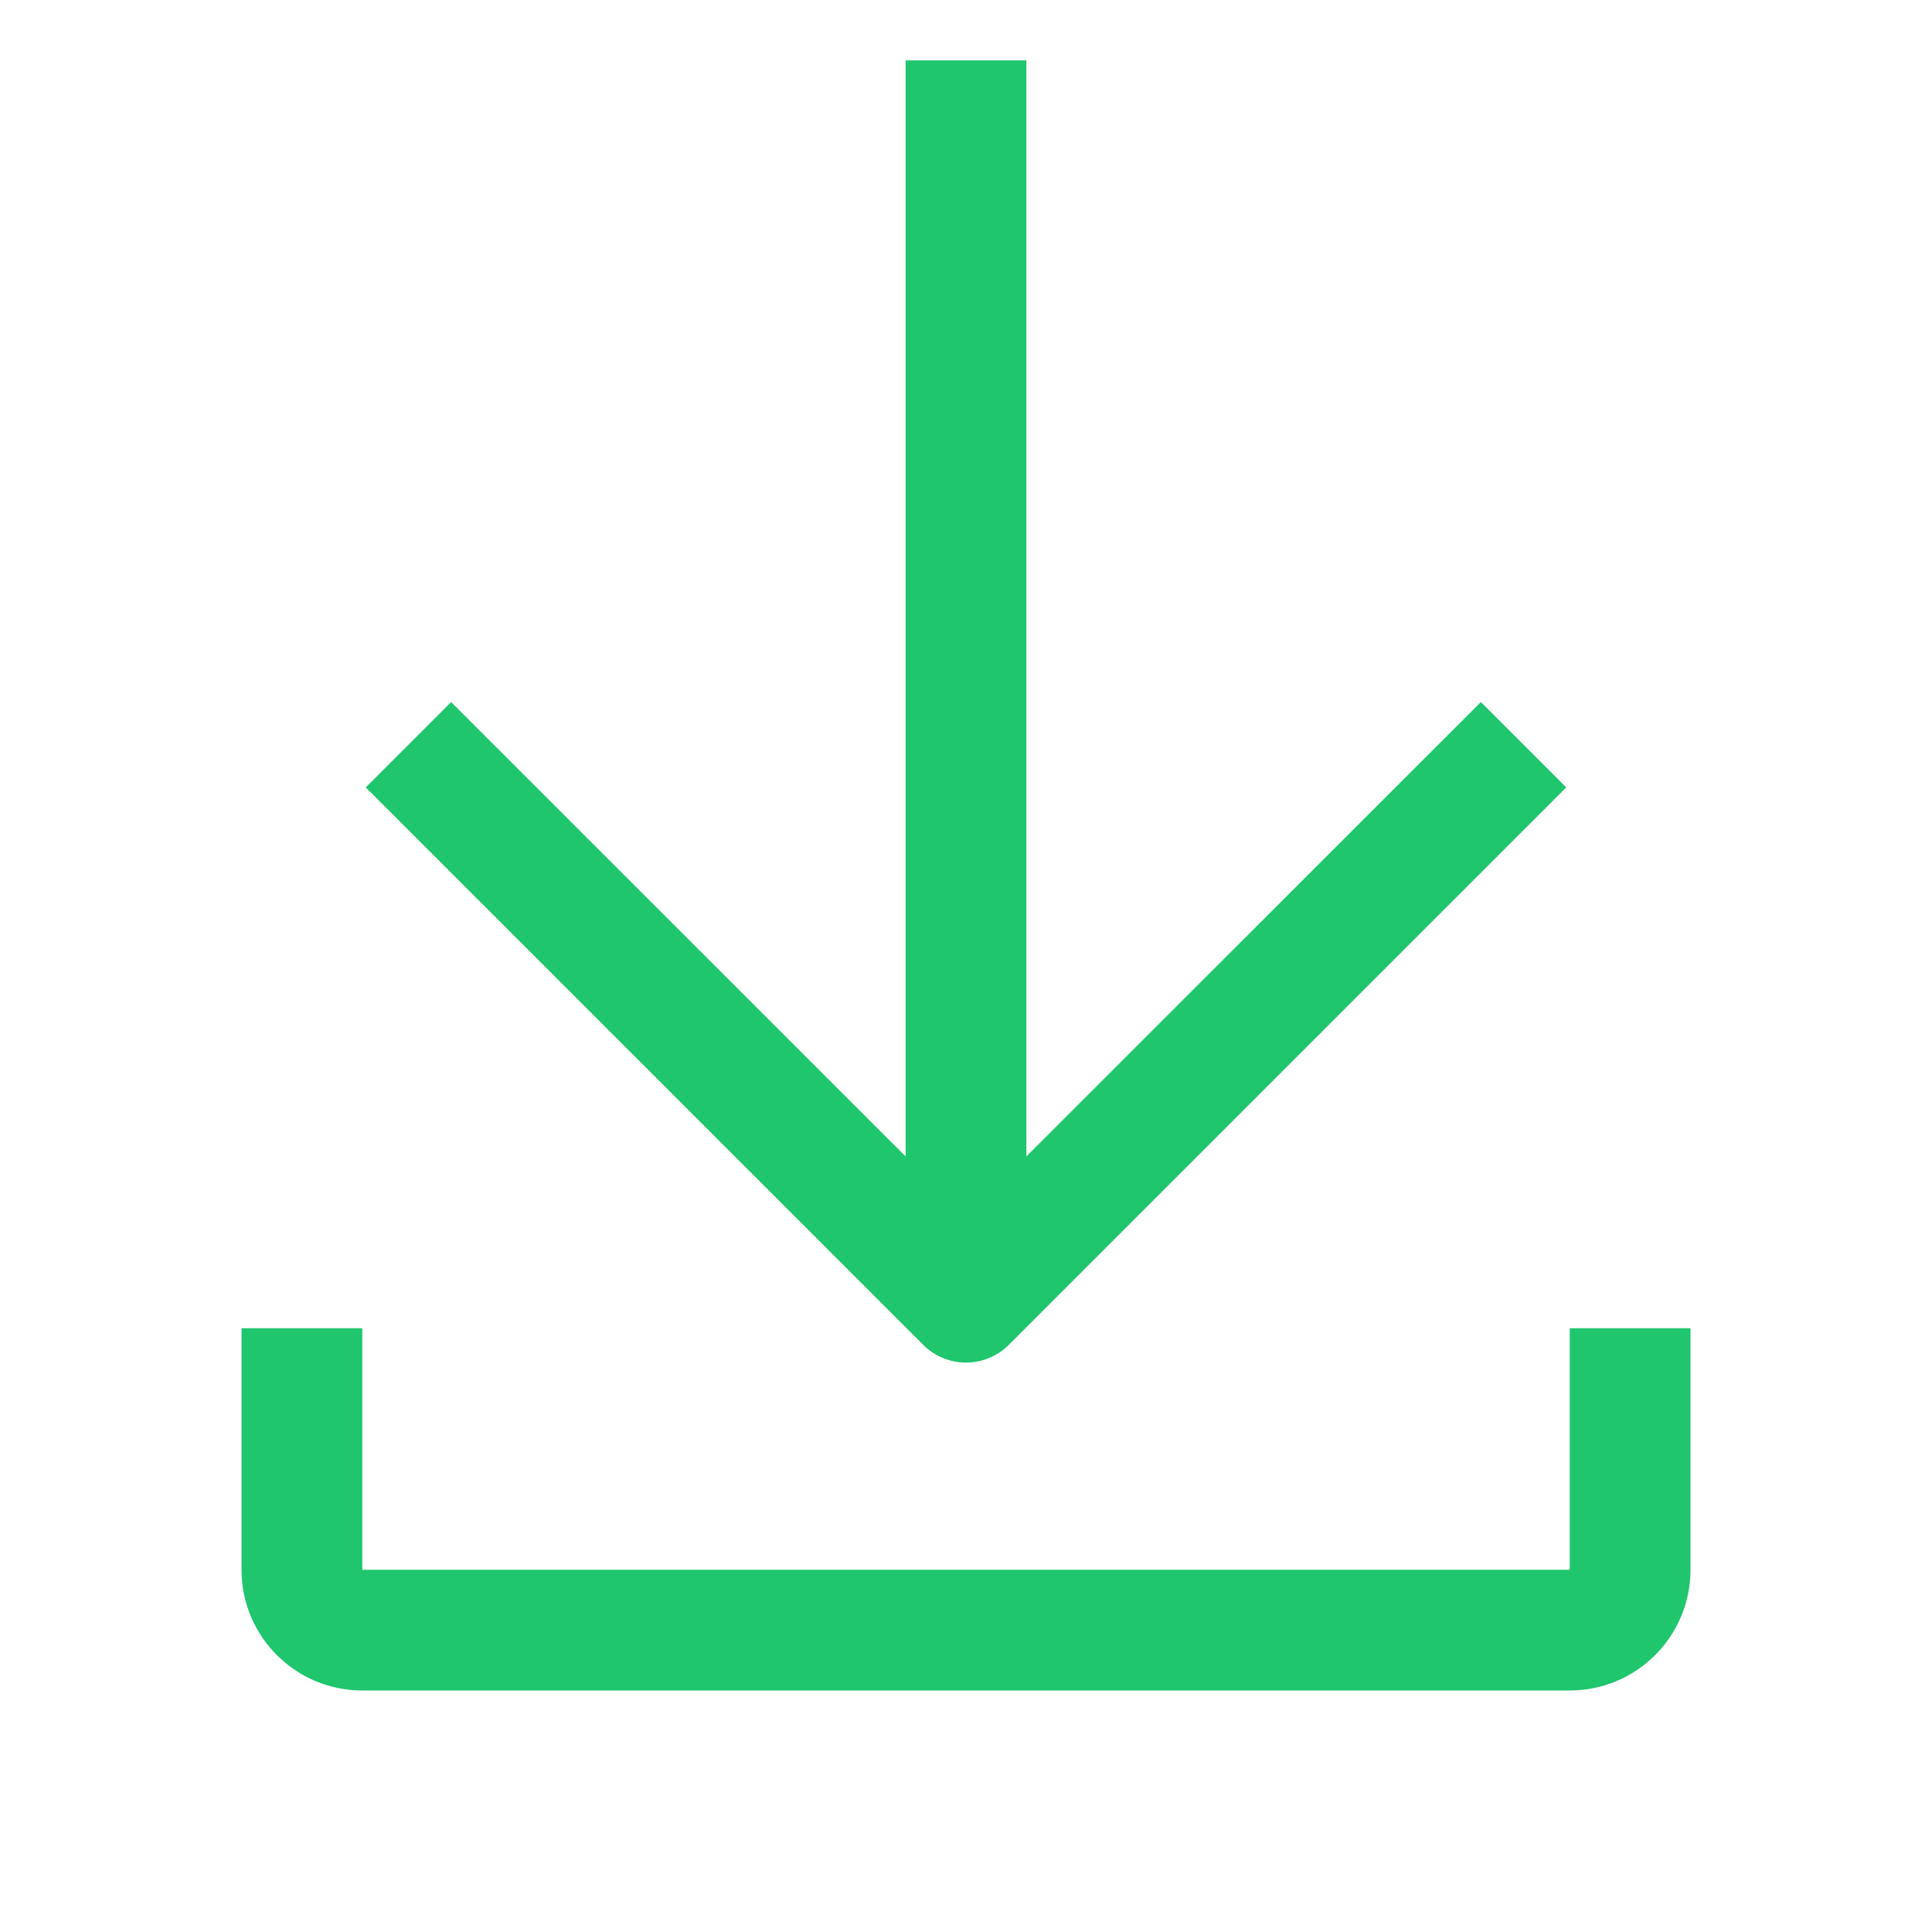
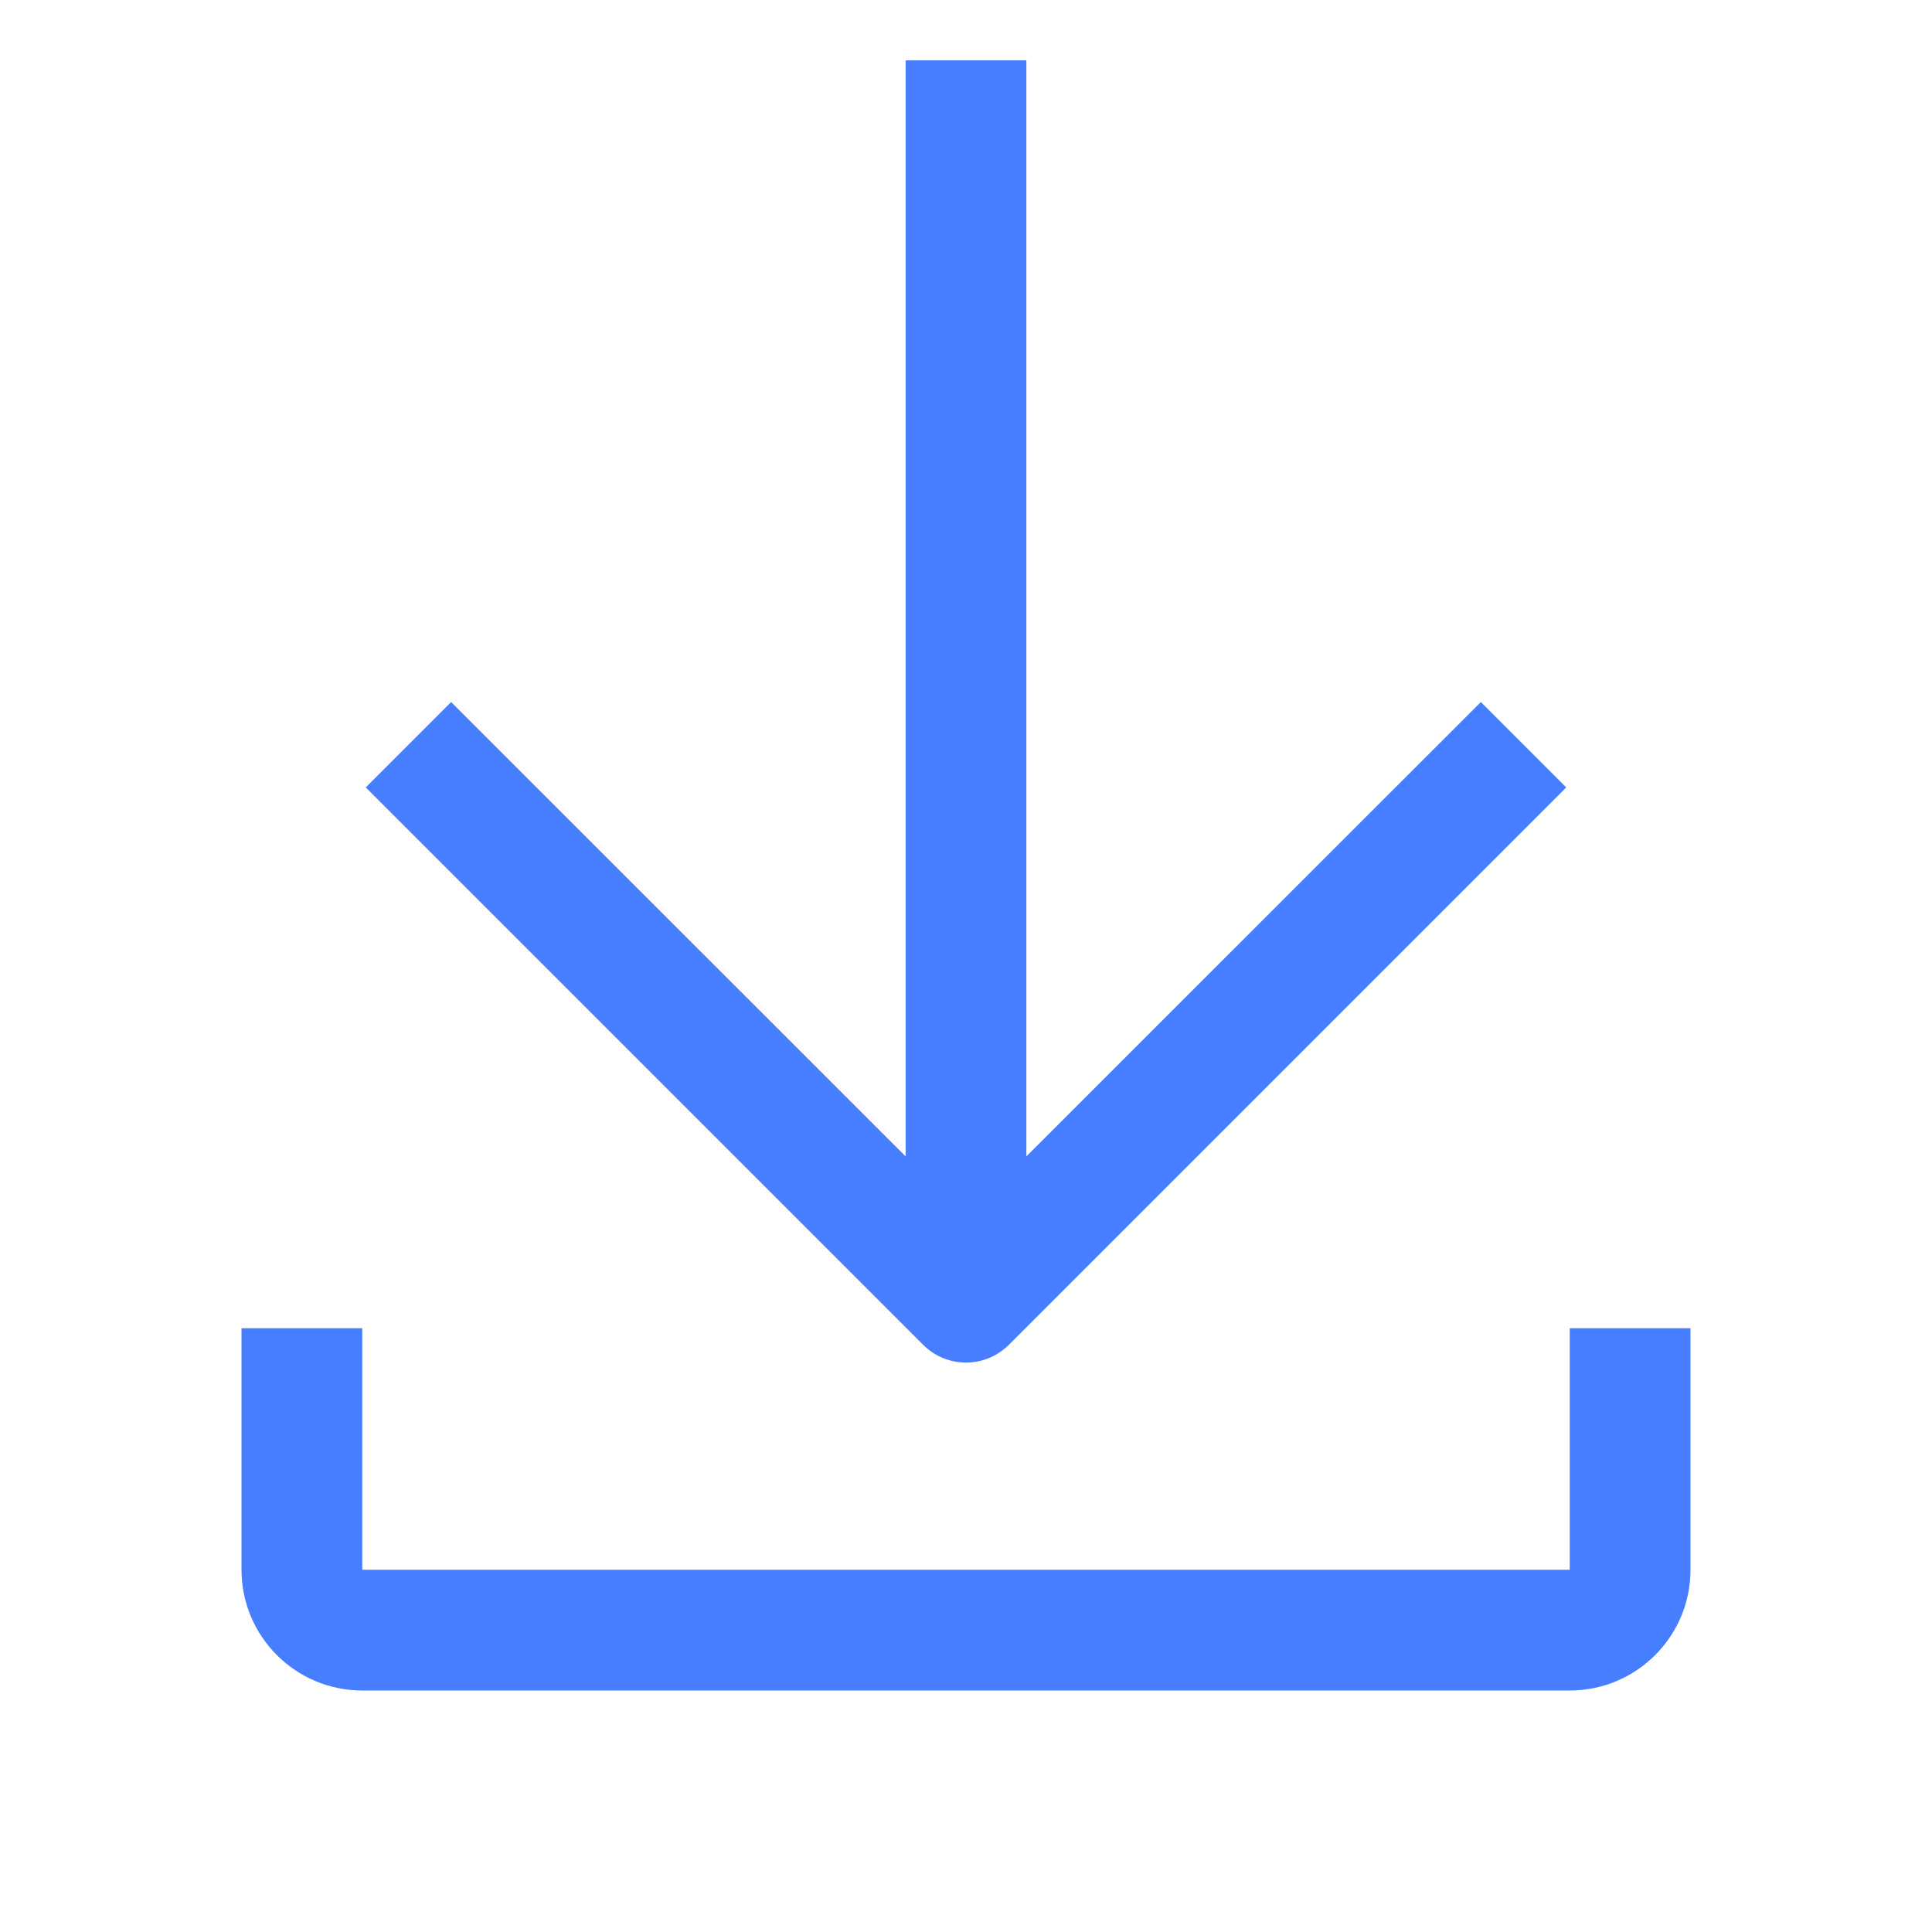
<svg xmlns="http://www.w3.org/2000/svg" viewBox="0 0 16 16" class="wb1yuxk13__design-iconfont" width="128" height="128">
-   <path d="M12.264 5.814L8.5 9.577L8.5 0.5L7.5 0.5L7.5 9.577L3.736 5.814L3.029 6.521L7.646 11.138C7.842 11.333 8.158 11.333 8.354 11.138L12.971 6.521L12.264 5.814Z" fill-opacity=".9" fill="#07C05F" />
-   <path d="M2 11V13C2 13.552 2.448 14 3 14H13C13.552 14 14 13.552 14 13V11H13V13H3V11H2Z" fill-opacity=".9" fill="#07C05F" />
+   <path d="M12.264 5.814L8.5 9.577L8.5 0.5L7.5 0.5L7.5 9.577L3.736 5.814L3.029 6.521L7.646 11.138C7.842 11.333 8.158 11.333 8.354 11.138L12.971 6.521L12.264 5.814Z" fill-opacity=".9" fill="#3370FF" />
+   <path d="M2 11V13C2 13.552 2.448 14 3 14H13C13.552 14 14 13.552 14 13V11H13V13H3V11H2Z" fill-opacity=".9" fill="#3370FF" />
</svg>
